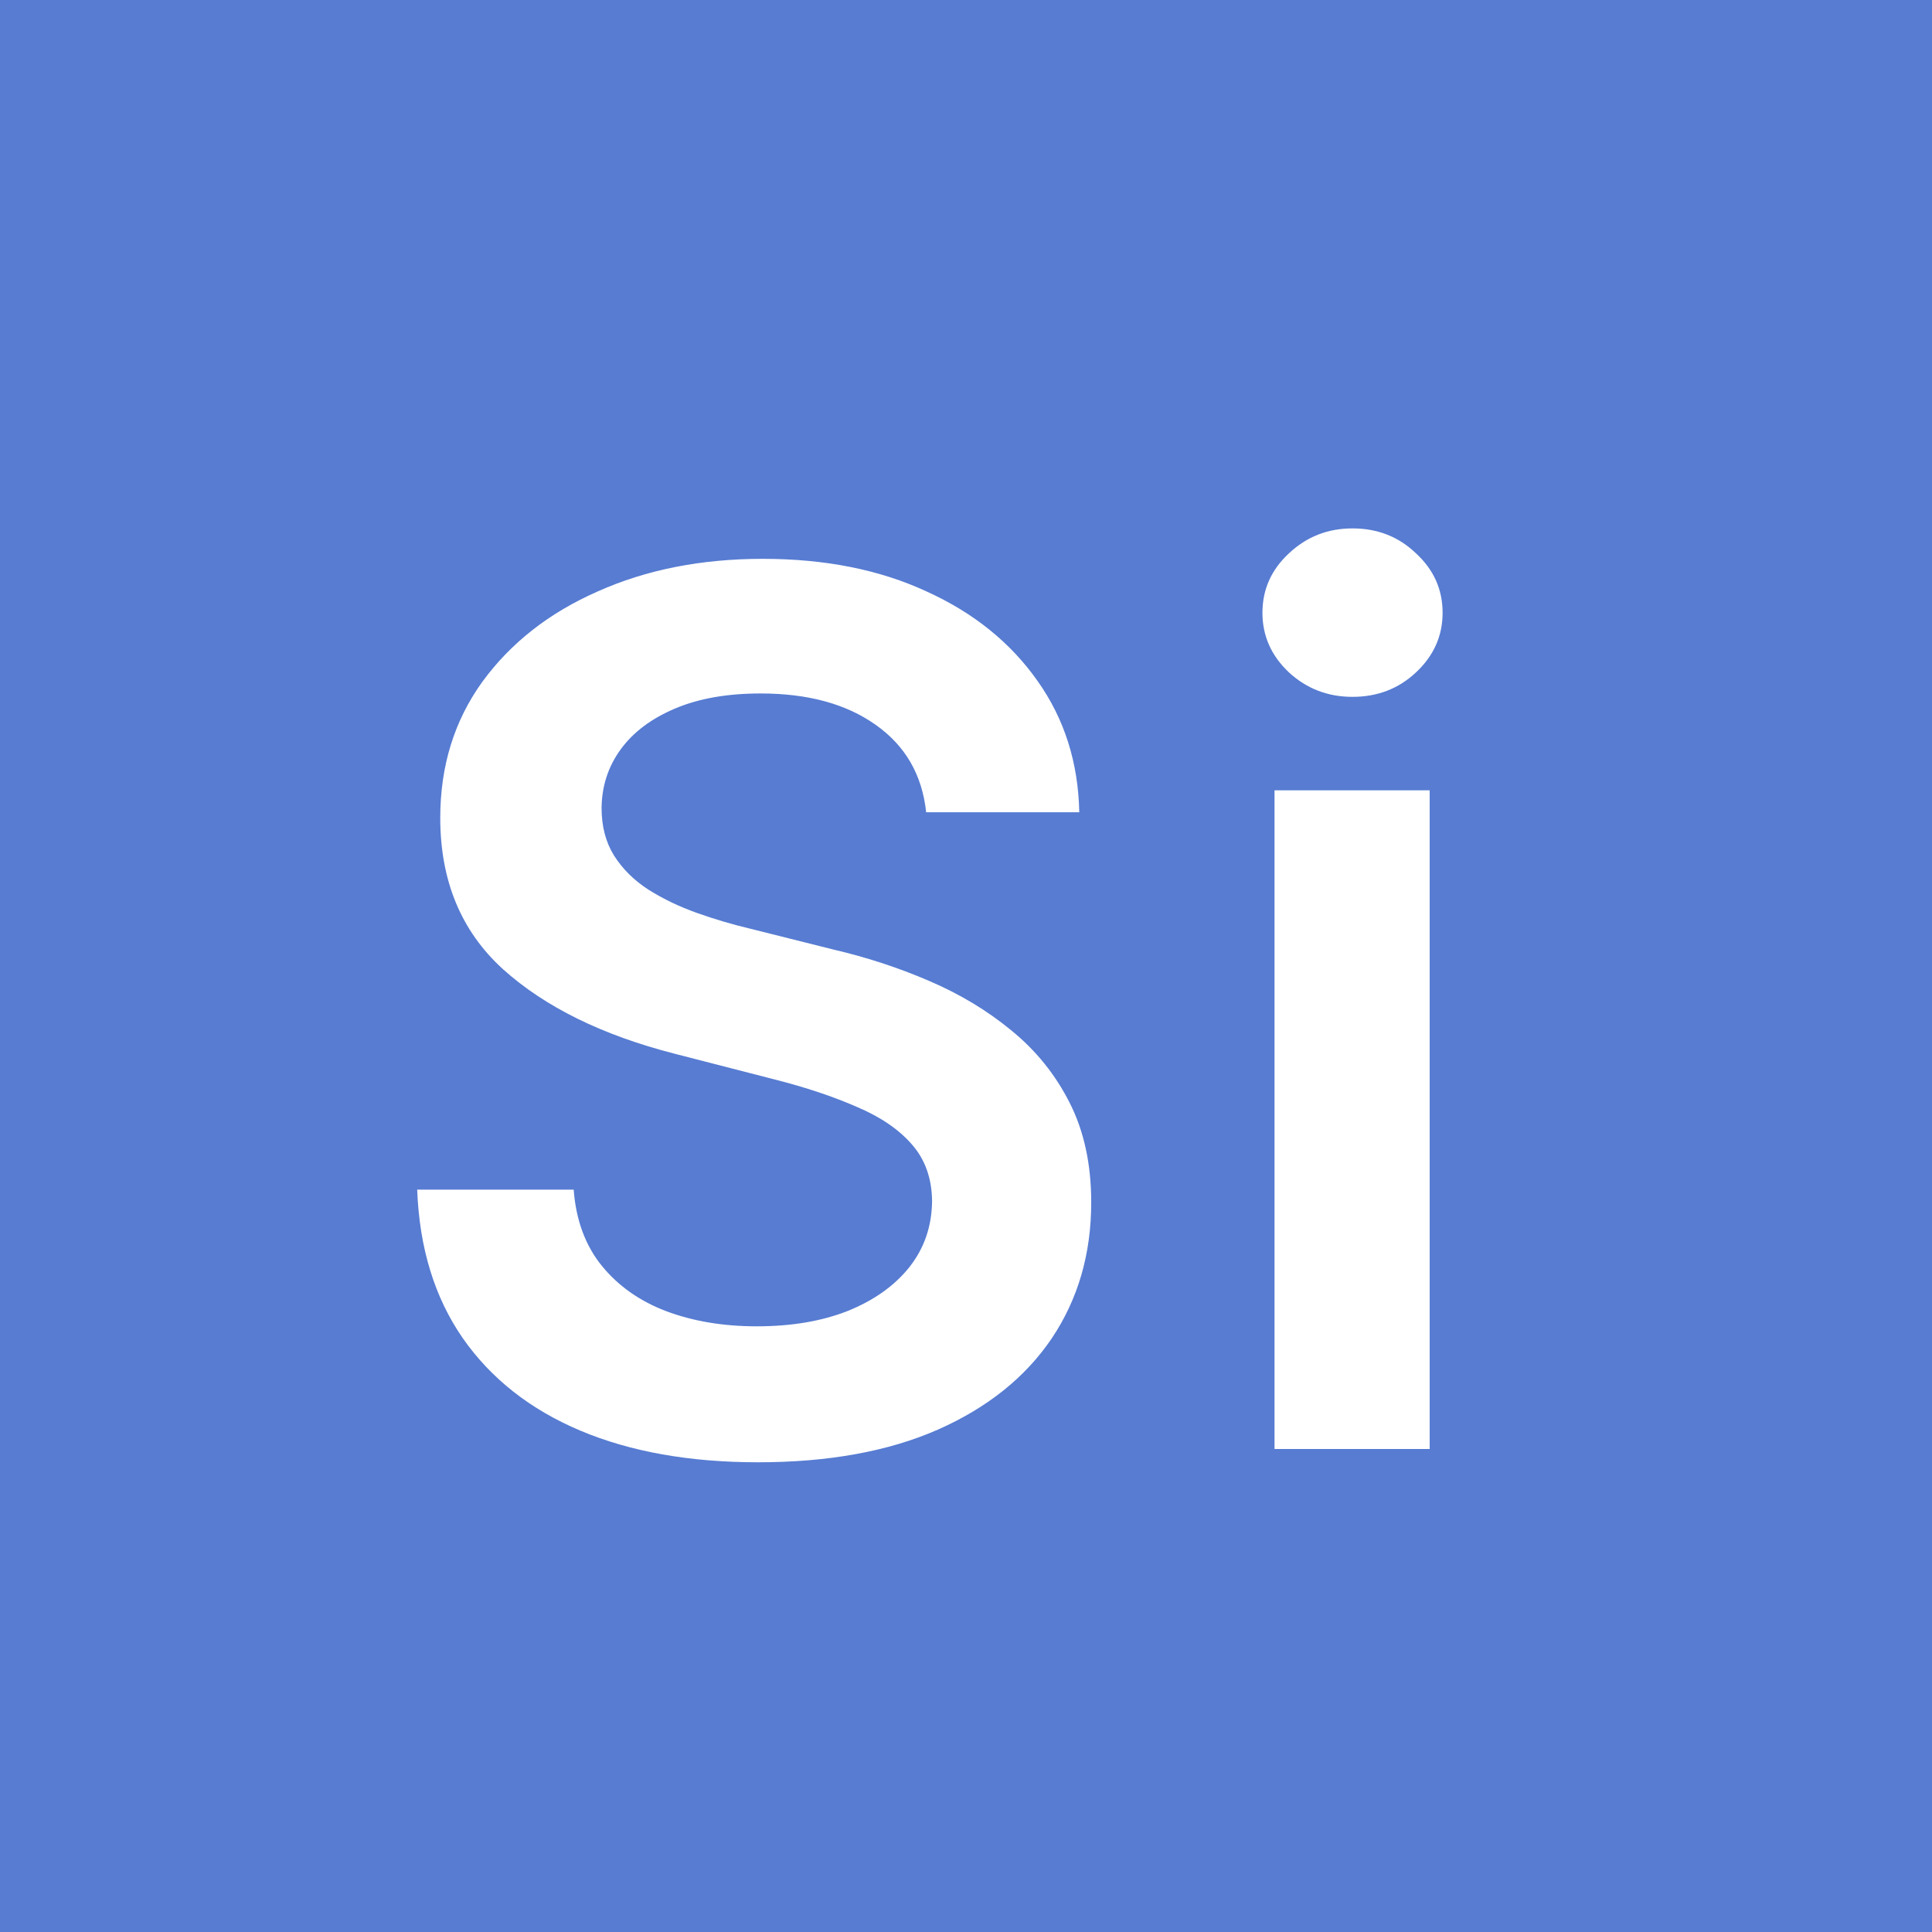
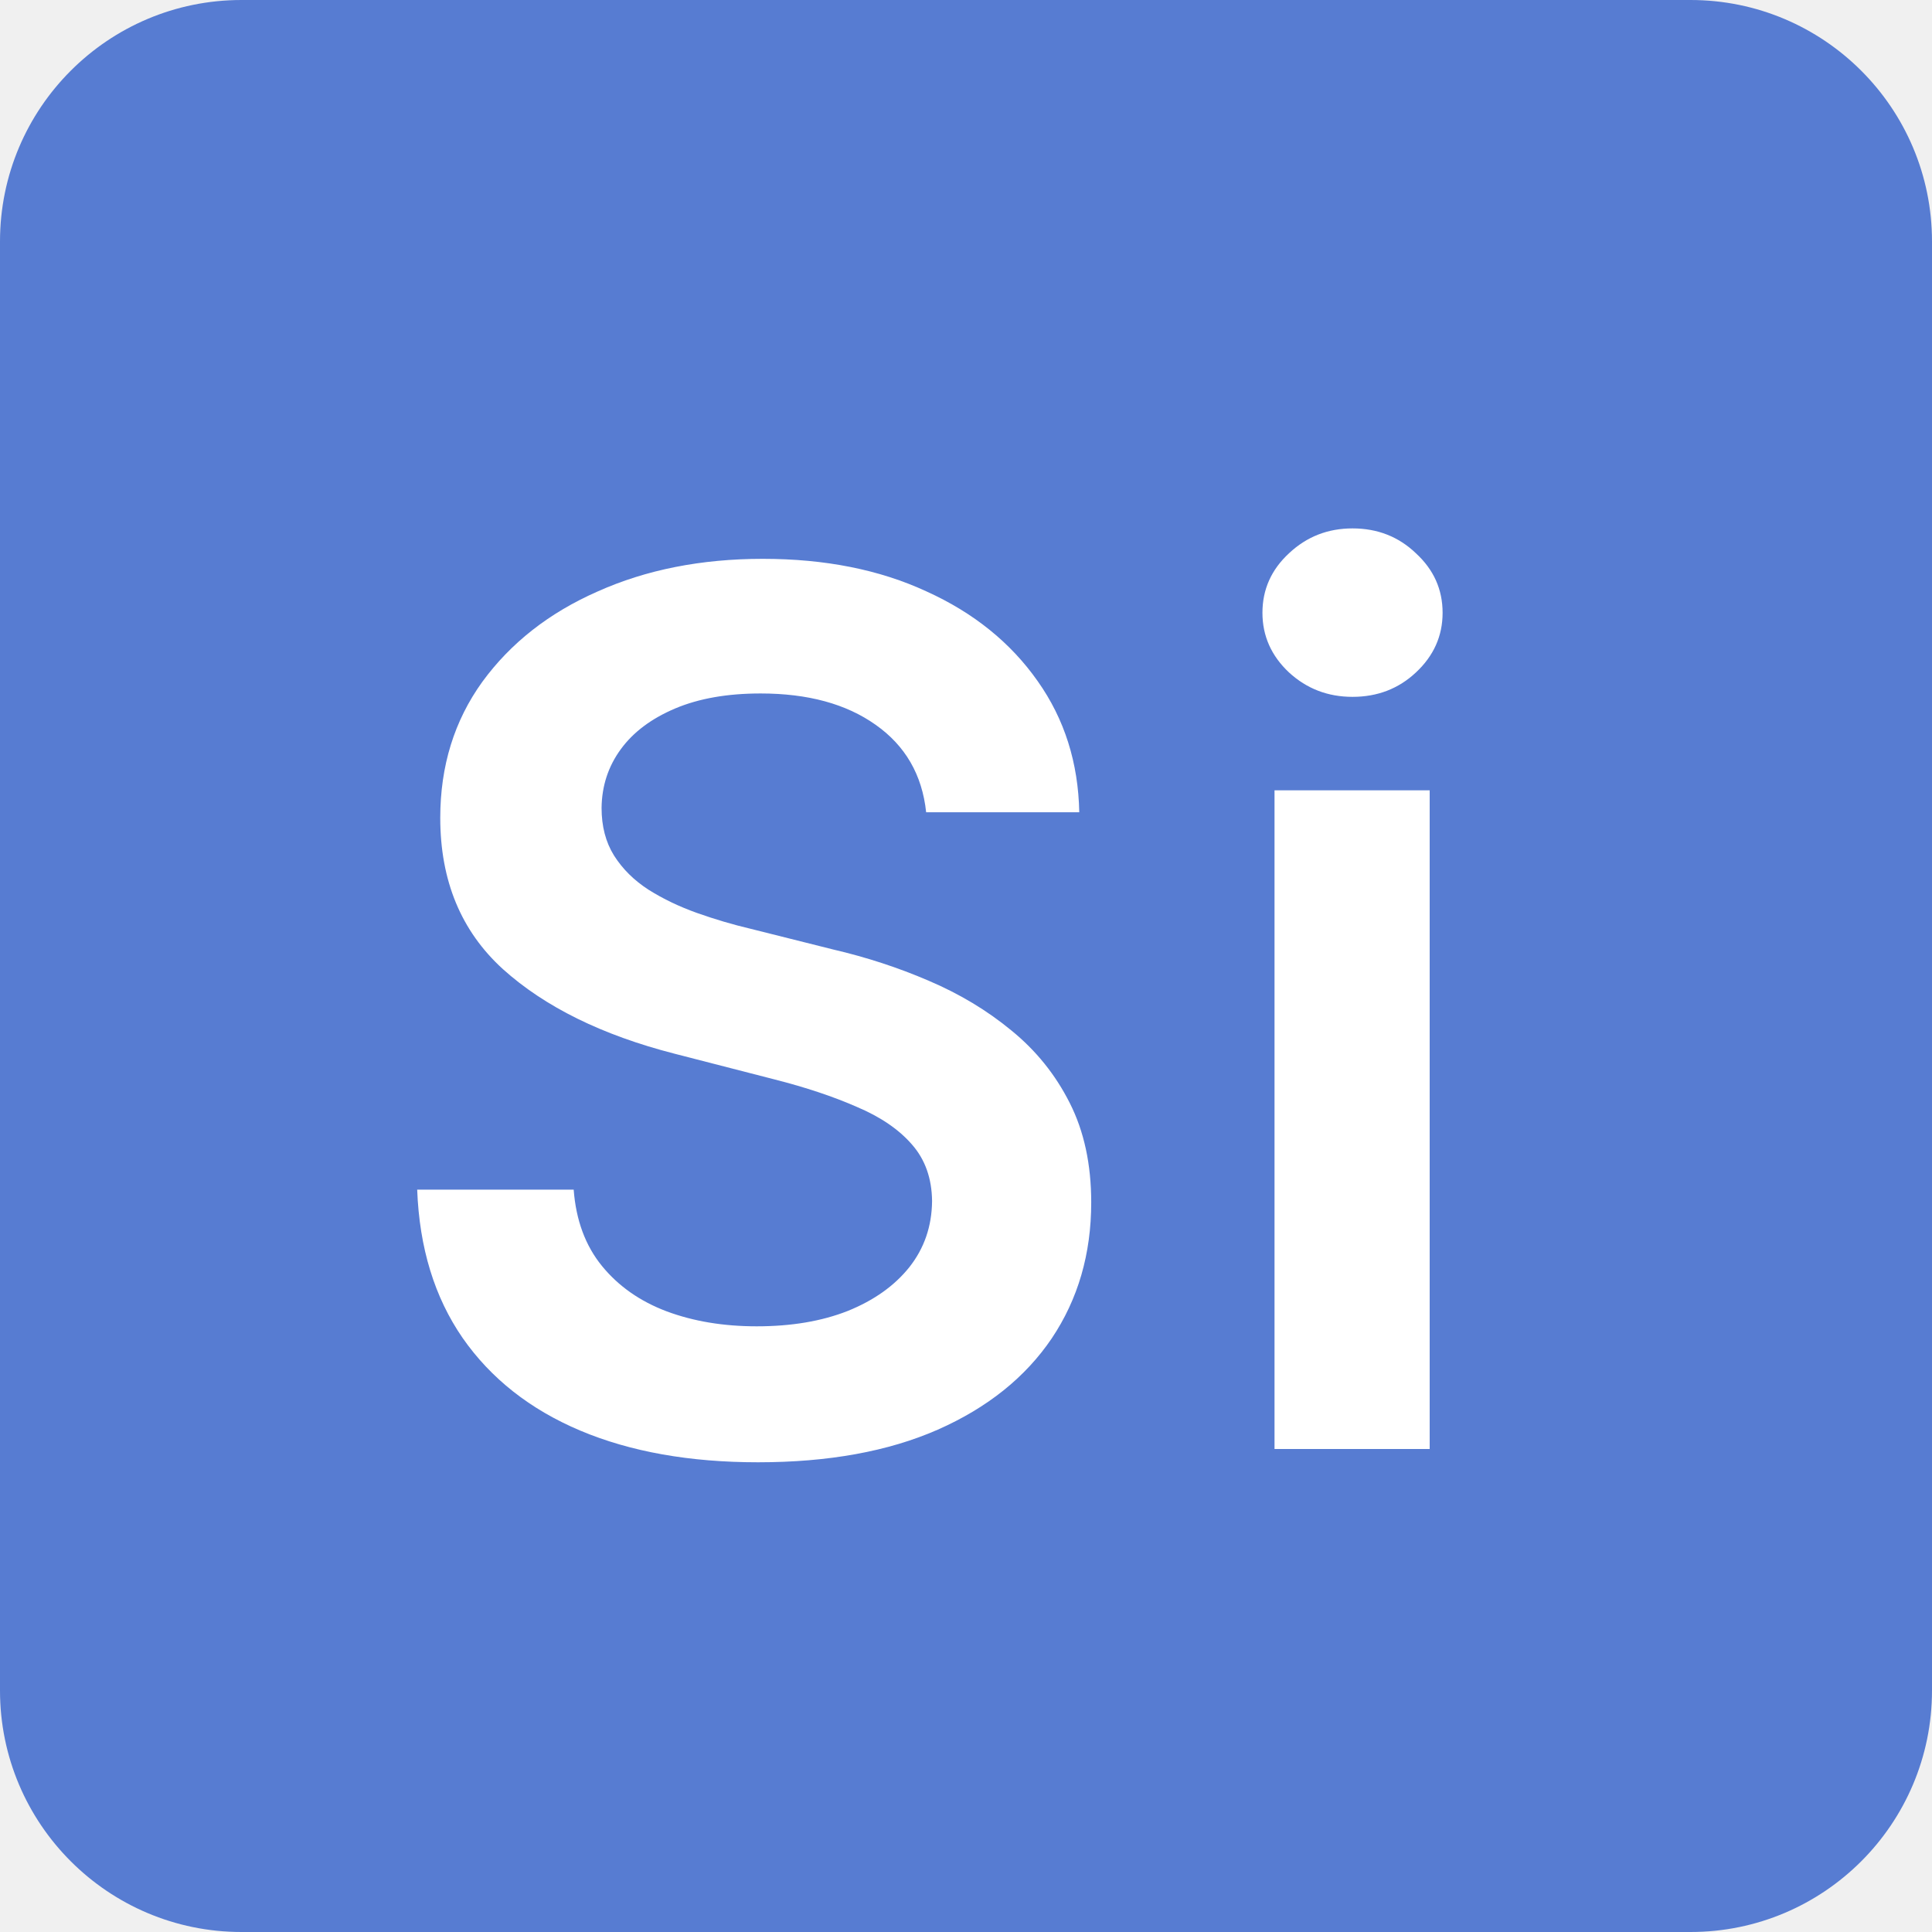
<svg xmlns="http://www.w3.org/2000/svg" width="16" height="16" viewBox="0 0 16 16" fill="none">
-   <rect width="16" height="16" fill="#577CD2" />
+   <rect width="16" height="16" rx="2" fill="#577CD2" />
  <path d="M7.67 6.727C7.637 6.416 7.497 6.175 7.251 6.002C7.007 5.829 6.69 5.743 6.299 5.743C6.024 5.743 5.789 5.784 5.592 5.867C5.396 5.95 5.245 6.062 5.141 6.205C5.037 6.347 4.984 6.509 4.982 6.691C4.982 6.843 5.016 6.974 5.085 7.085C5.156 7.197 5.251 7.291 5.372 7.369C5.493 7.445 5.627 7.509 5.773 7.561C5.92 7.613 6.068 7.657 6.217 7.692L6.899 7.863C7.174 7.927 7.438 8.013 7.691 8.122C7.947 8.231 8.175 8.368 8.376 8.534C8.58 8.7 8.741 8.9 8.859 9.134C8.978 9.369 9.037 9.643 9.037 9.958C9.037 10.384 8.928 10.759 8.71 11.084C8.492 11.406 8.178 11.658 7.766 11.84C7.356 12.02 6.86 12.11 6.278 12.11C5.712 12.11 5.221 12.023 4.804 11.847C4.39 11.672 4.065 11.416 3.831 11.08C3.599 10.744 3.473 10.335 3.455 9.852H4.751C4.77 10.105 4.848 10.316 4.985 10.484C5.122 10.652 5.301 10.777 5.521 10.86C5.744 10.943 5.992 10.984 6.267 10.984C6.553 10.984 6.804 10.942 7.02 10.857C7.238 10.769 7.408 10.648 7.531 10.494C7.654 10.338 7.717 10.156 7.719 9.947C7.717 9.758 7.661 9.602 7.553 9.479C7.444 9.353 7.291 9.249 7.094 9.166C6.9 9.081 6.673 9.005 6.413 8.939L5.585 8.726C4.986 8.572 4.513 8.339 4.165 8.026C3.819 7.711 3.646 7.294 3.646 6.773C3.646 6.344 3.762 5.969 3.994 5.647C4.229 5.325 4.547 5.075 4.95 4.898C5.352 4.718 5.808 4.628 6.317 4.628C6.833 4.628 7.285 4.718 7.673 4.898C8.064 5.075 8.37 5.323 8.593 5.64C8.816 5.955 8.93 6.317 8.938 6.727H7.67ZM10.555 12V6.545H11.84V12H10.555ZM11.201 5.771C10.997 5.771 10.822 5.704 10.675 5.569C10.529 5.432 10.455 5.267 10.455 5.075C10.455 4.881 10.529 4.717 10.675 4.582C10.822 4.444 10.997 4.376 11.201 4.376C11.407 4.376 11.582 4.444 11.726 4.582C11.873 4.717 11.947 4.881 11.947 5.075C11.947 5.267 11.873 5.432 11.726 5.569C11.582 5.704 11.407 5.771 11.201 5.771Z" fill="white" />
</svg>
